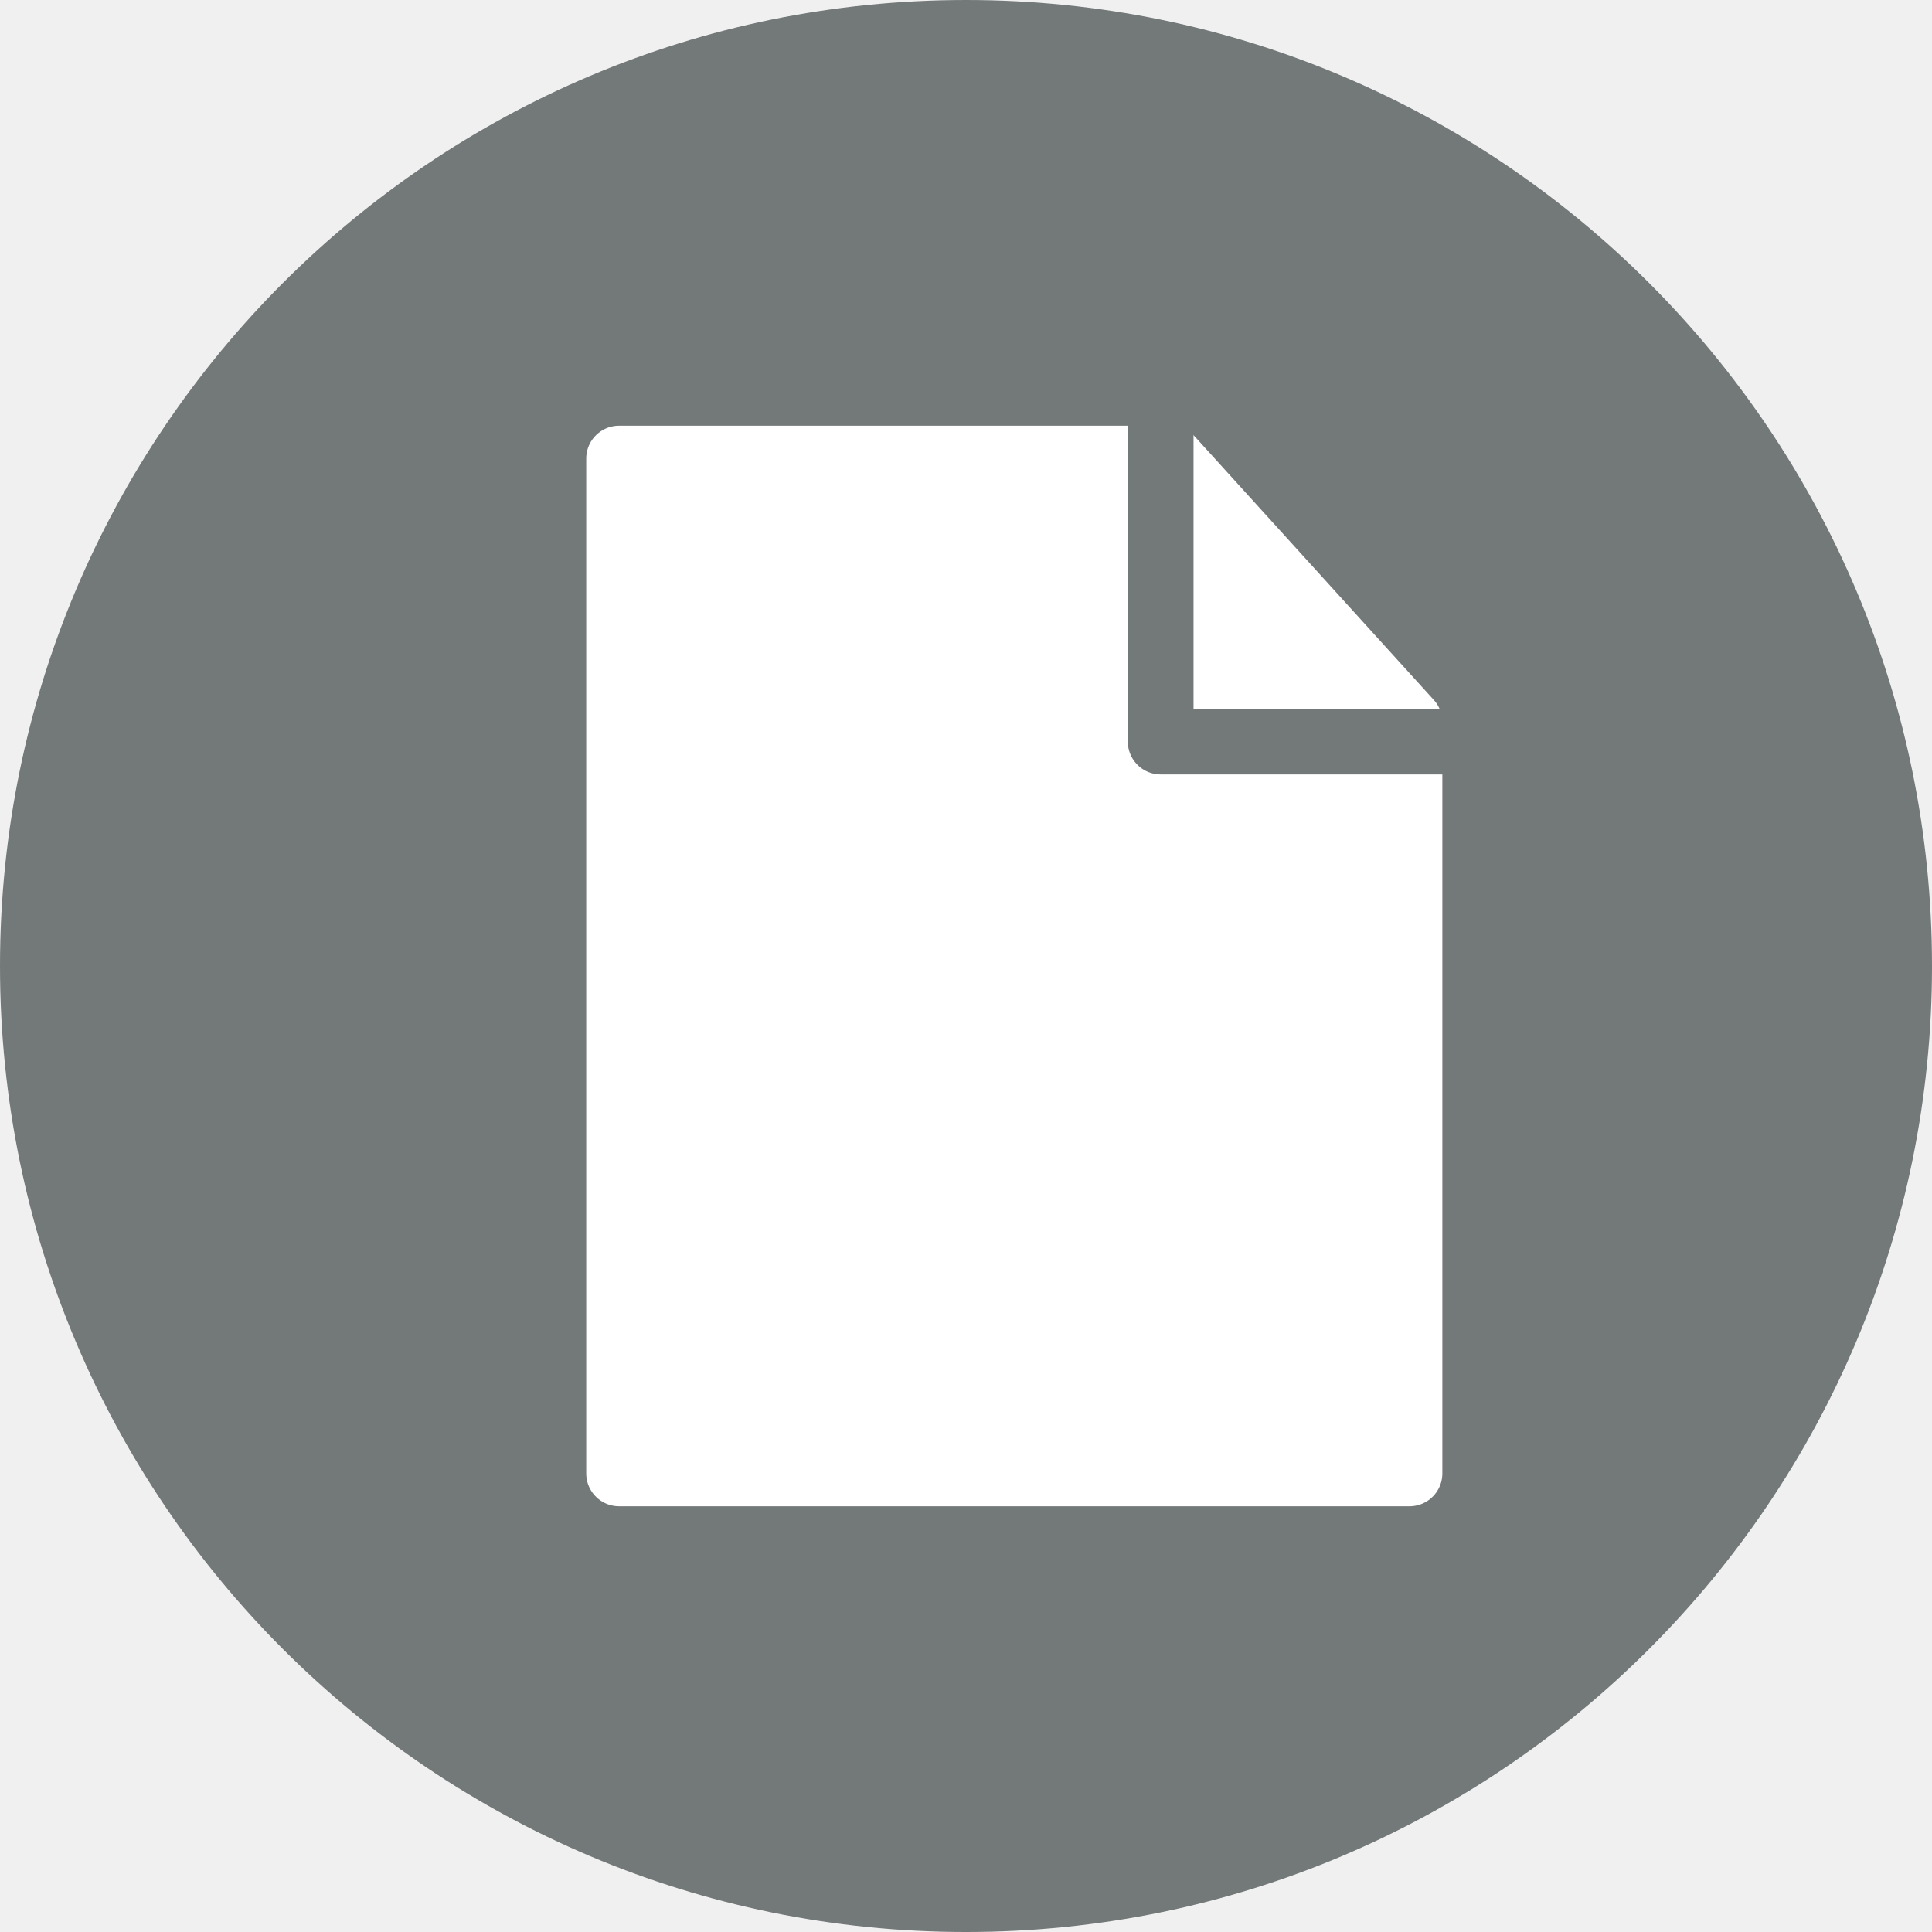
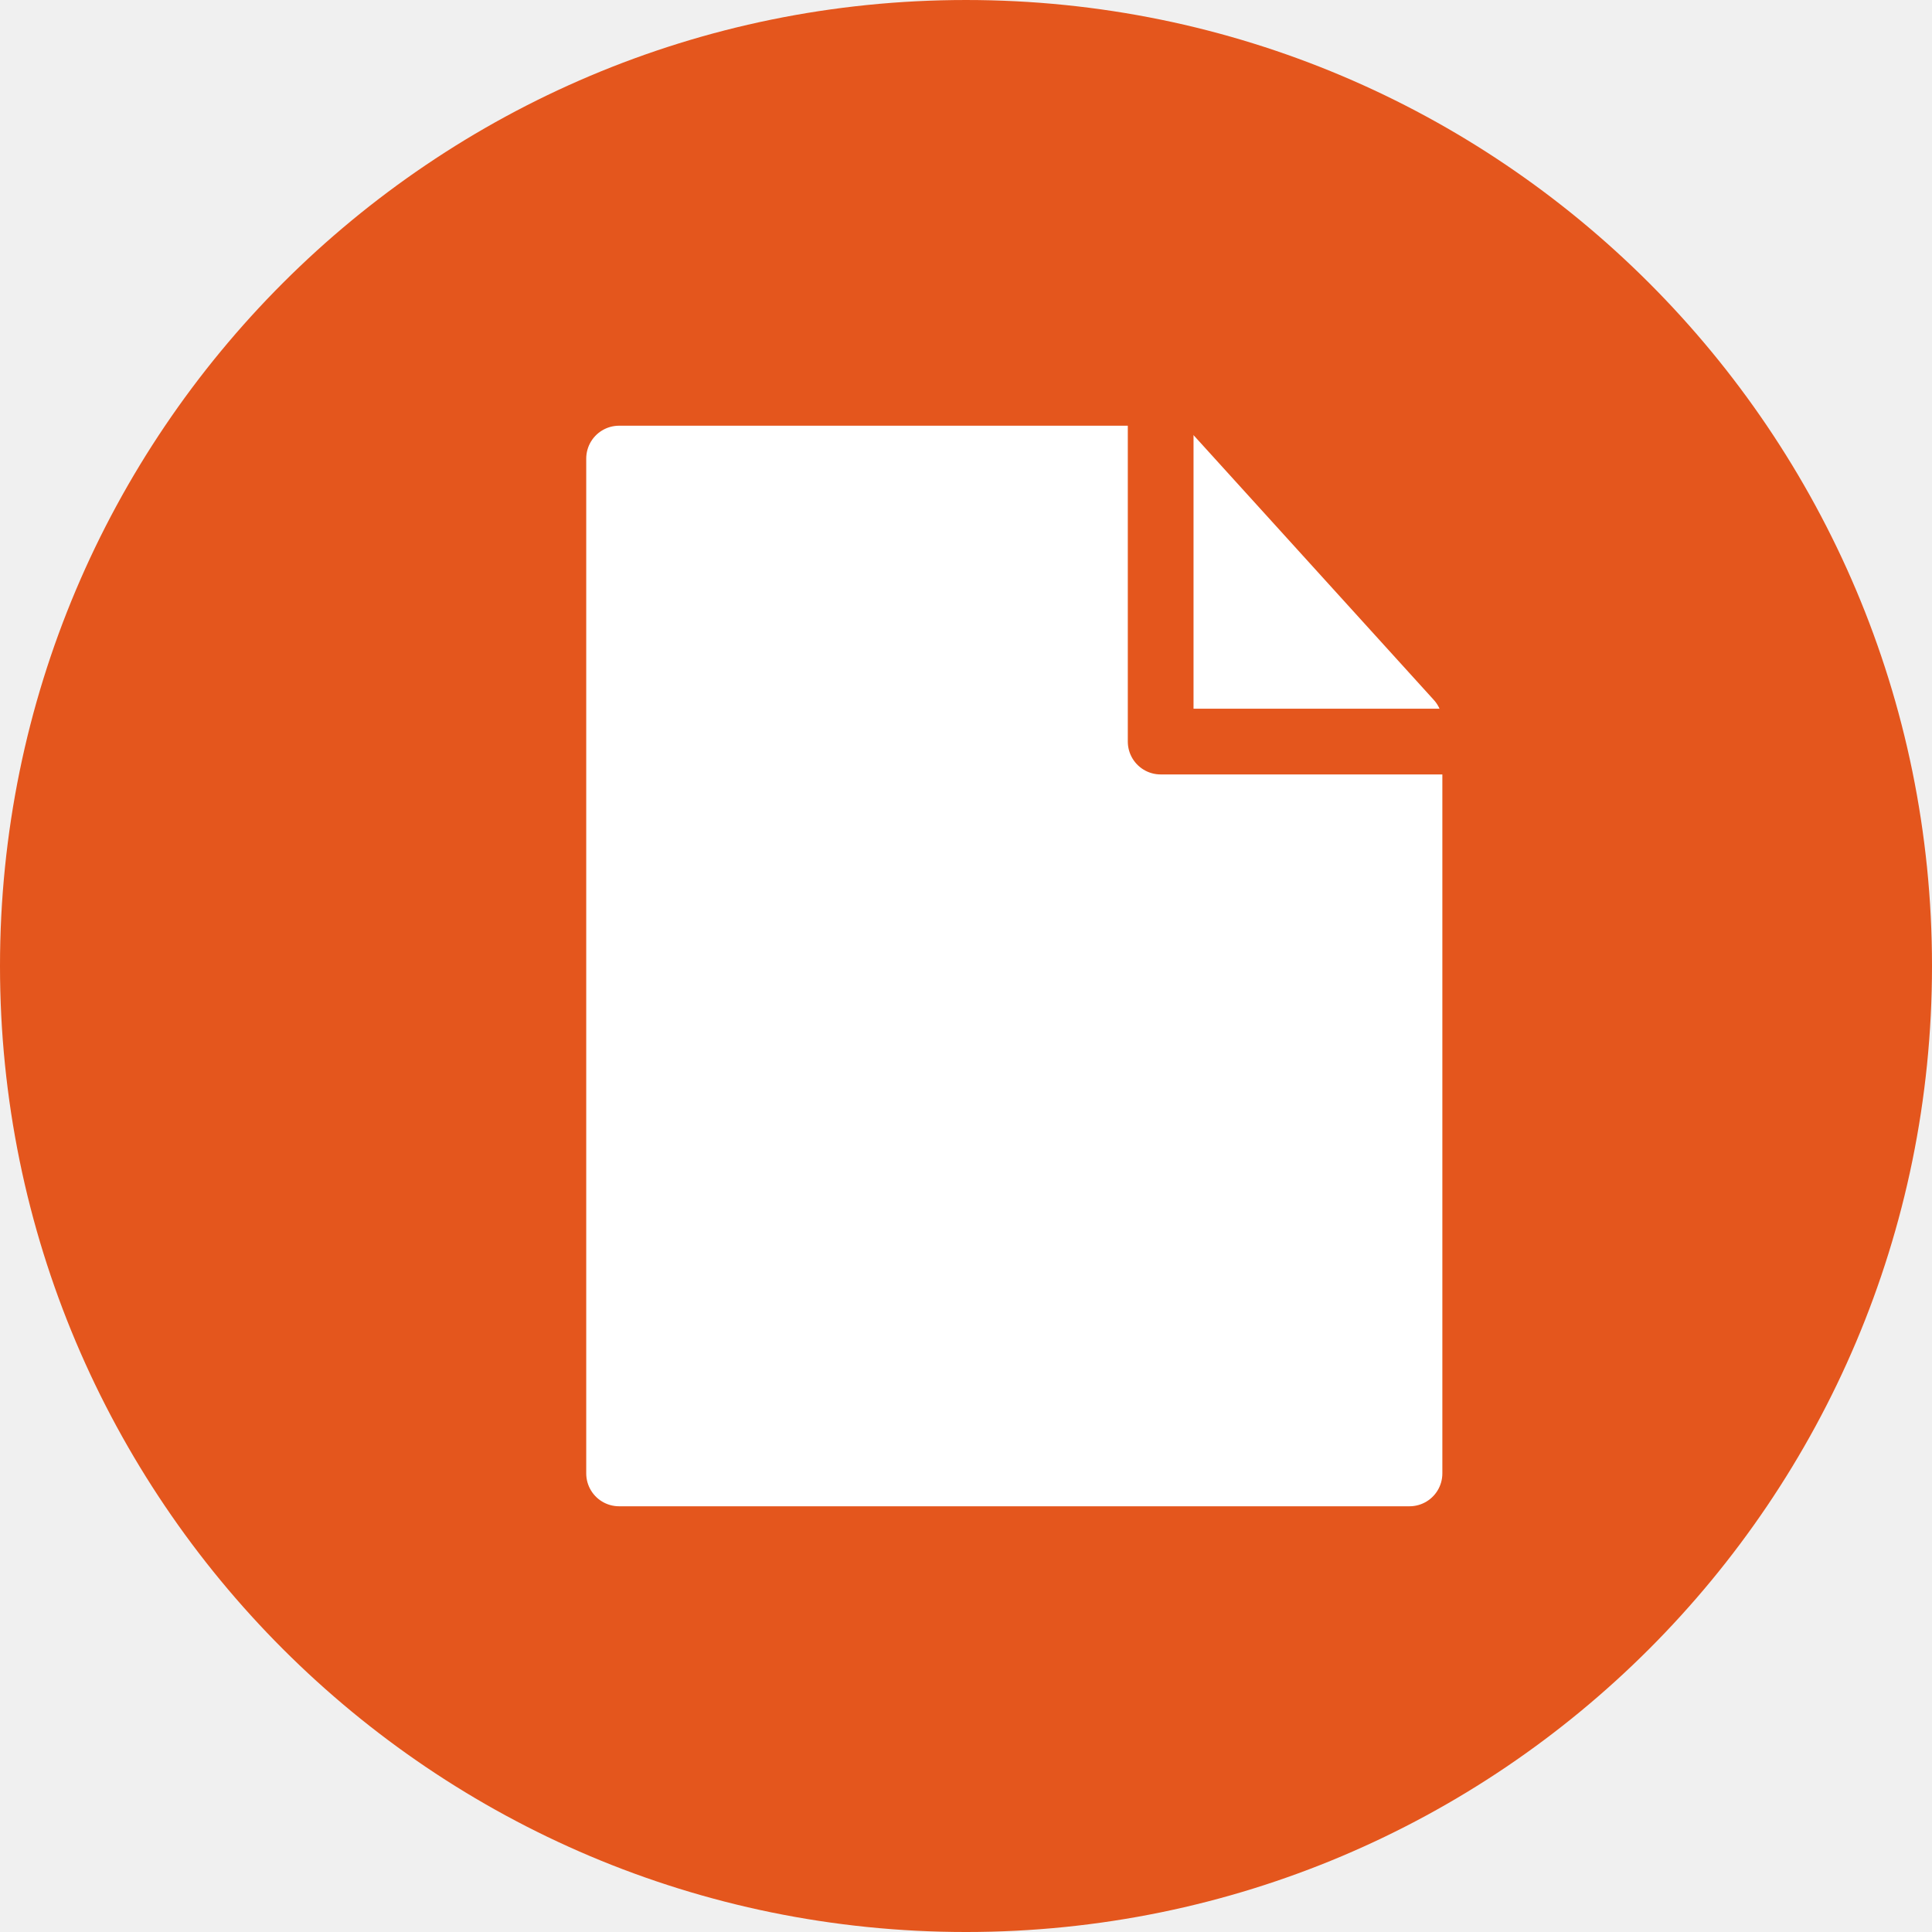
<svg xmlns="http://www.w3.org/2000/svg" width="100" height="100" viewBox="0 0 100 100" version="1.1" id="svg4528">
  <defs id="defs4522" />
  <g id="layer1" transform="translate(0,-474.9528)">
-     <circle style="opacity:1;vector-effect:none;fill:#737879;fill-opacity:1;stroke:none;stroke-width:0.756;stroke-linecap:butt;stroke-linejoin:miter;stroke-miterlimit:0;stroke-dasharray:none;stroke-dashoffset:0;stroke-opacity:1" id="path4520" cx="50" cy="524.953" r="50" />
-     <g id="g5097" transform="translate(0.2499865,-1.007585)" style="stroke:#737879;stroke-opacity:1">
+     <circle style="opacity:1;vector-effect:none;fill:rgb(228, 86, 29);fill-opacity:1;stroke:none;stroke-width:0.756;stroke-linecap:butt;stroke-linejoin:miter;stroke-miterlimit:0;stroke-dasharray:none;stroke-dashoffset:0;stroke-opacity:1" id="path4520" cx="50" cy="524.953" r="50" />
+     <g id="g5097" transform="translate(0.2499865,-1.007585)" style="stroke:rgb(228, 86, 29);stroke-opacity:1">
      <path id="rect5090" d="m 31.794,499.696 h 28.537 l 12.374,13.637 v 38.891 H 31.794 Z" style="opacity:1;vector-effect:none;fill:#ffffff;fill-opacity:1;stroke:#ffffff;stroke-width:3.402;stroke-linecap:butt;stroke-linejoin:round;stroke-miterlimit:0;stroke-dasharray:none;stroke-dashoffset:0;stroke-opacity:1" />
-       <path id="path5093" d="m 59.826,496.064 v 18.28 c 0,0 17.017,-10e-6 14.339,-10e-6" style="fill:none;stroke:#737879;stroke-width:3.402;stroke-linecap:butt;stroke-linejoin:round;stroke-miterlimit:4;stroke-dasharray:none;stroke-opacity:1" />
+       <path id="path5093" d="m 59.826,496.064 v 18.28 c 0,0 17.017,-10e-6 14.339,-10e-6" style="fill:none;stroke:rgb(228, 86, 29);stroke-width:3.402;stroke-linecap:butt;stroke-linejoin:round;stroke-miterlimit:4;stroke-dasharray:none;stroke-opacity:1" />
    </g>
  </g>
</svg>
